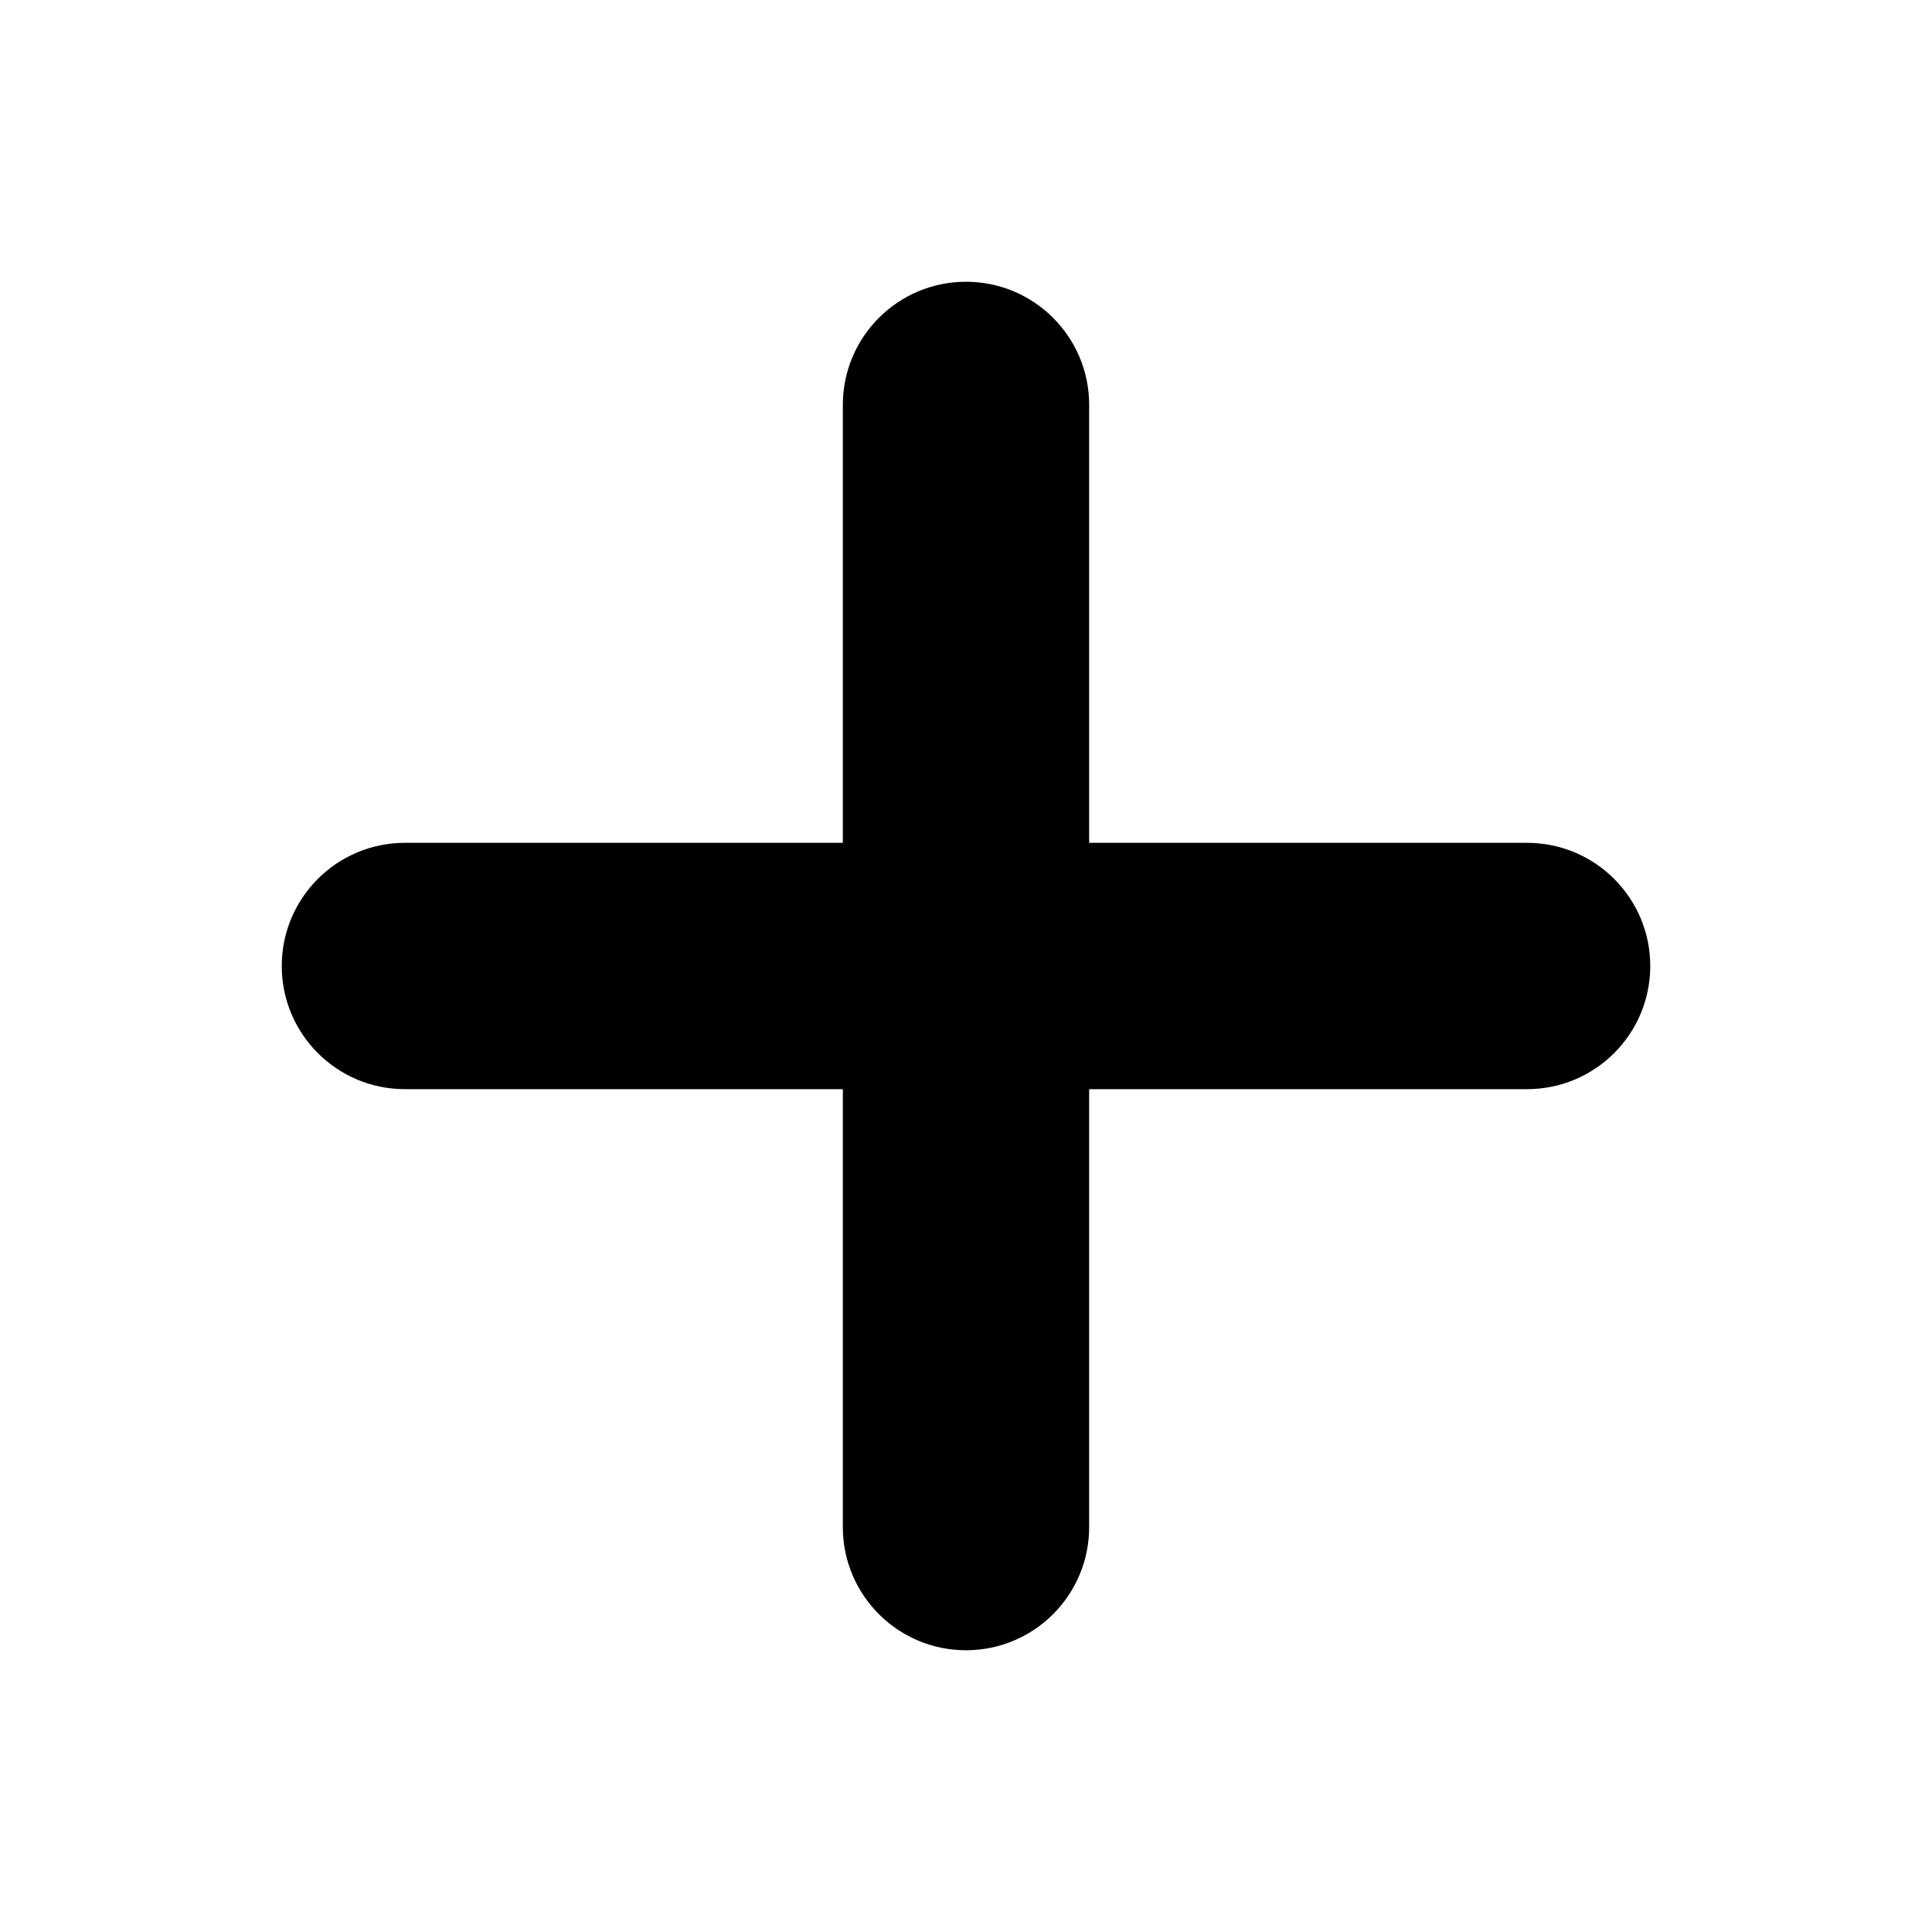
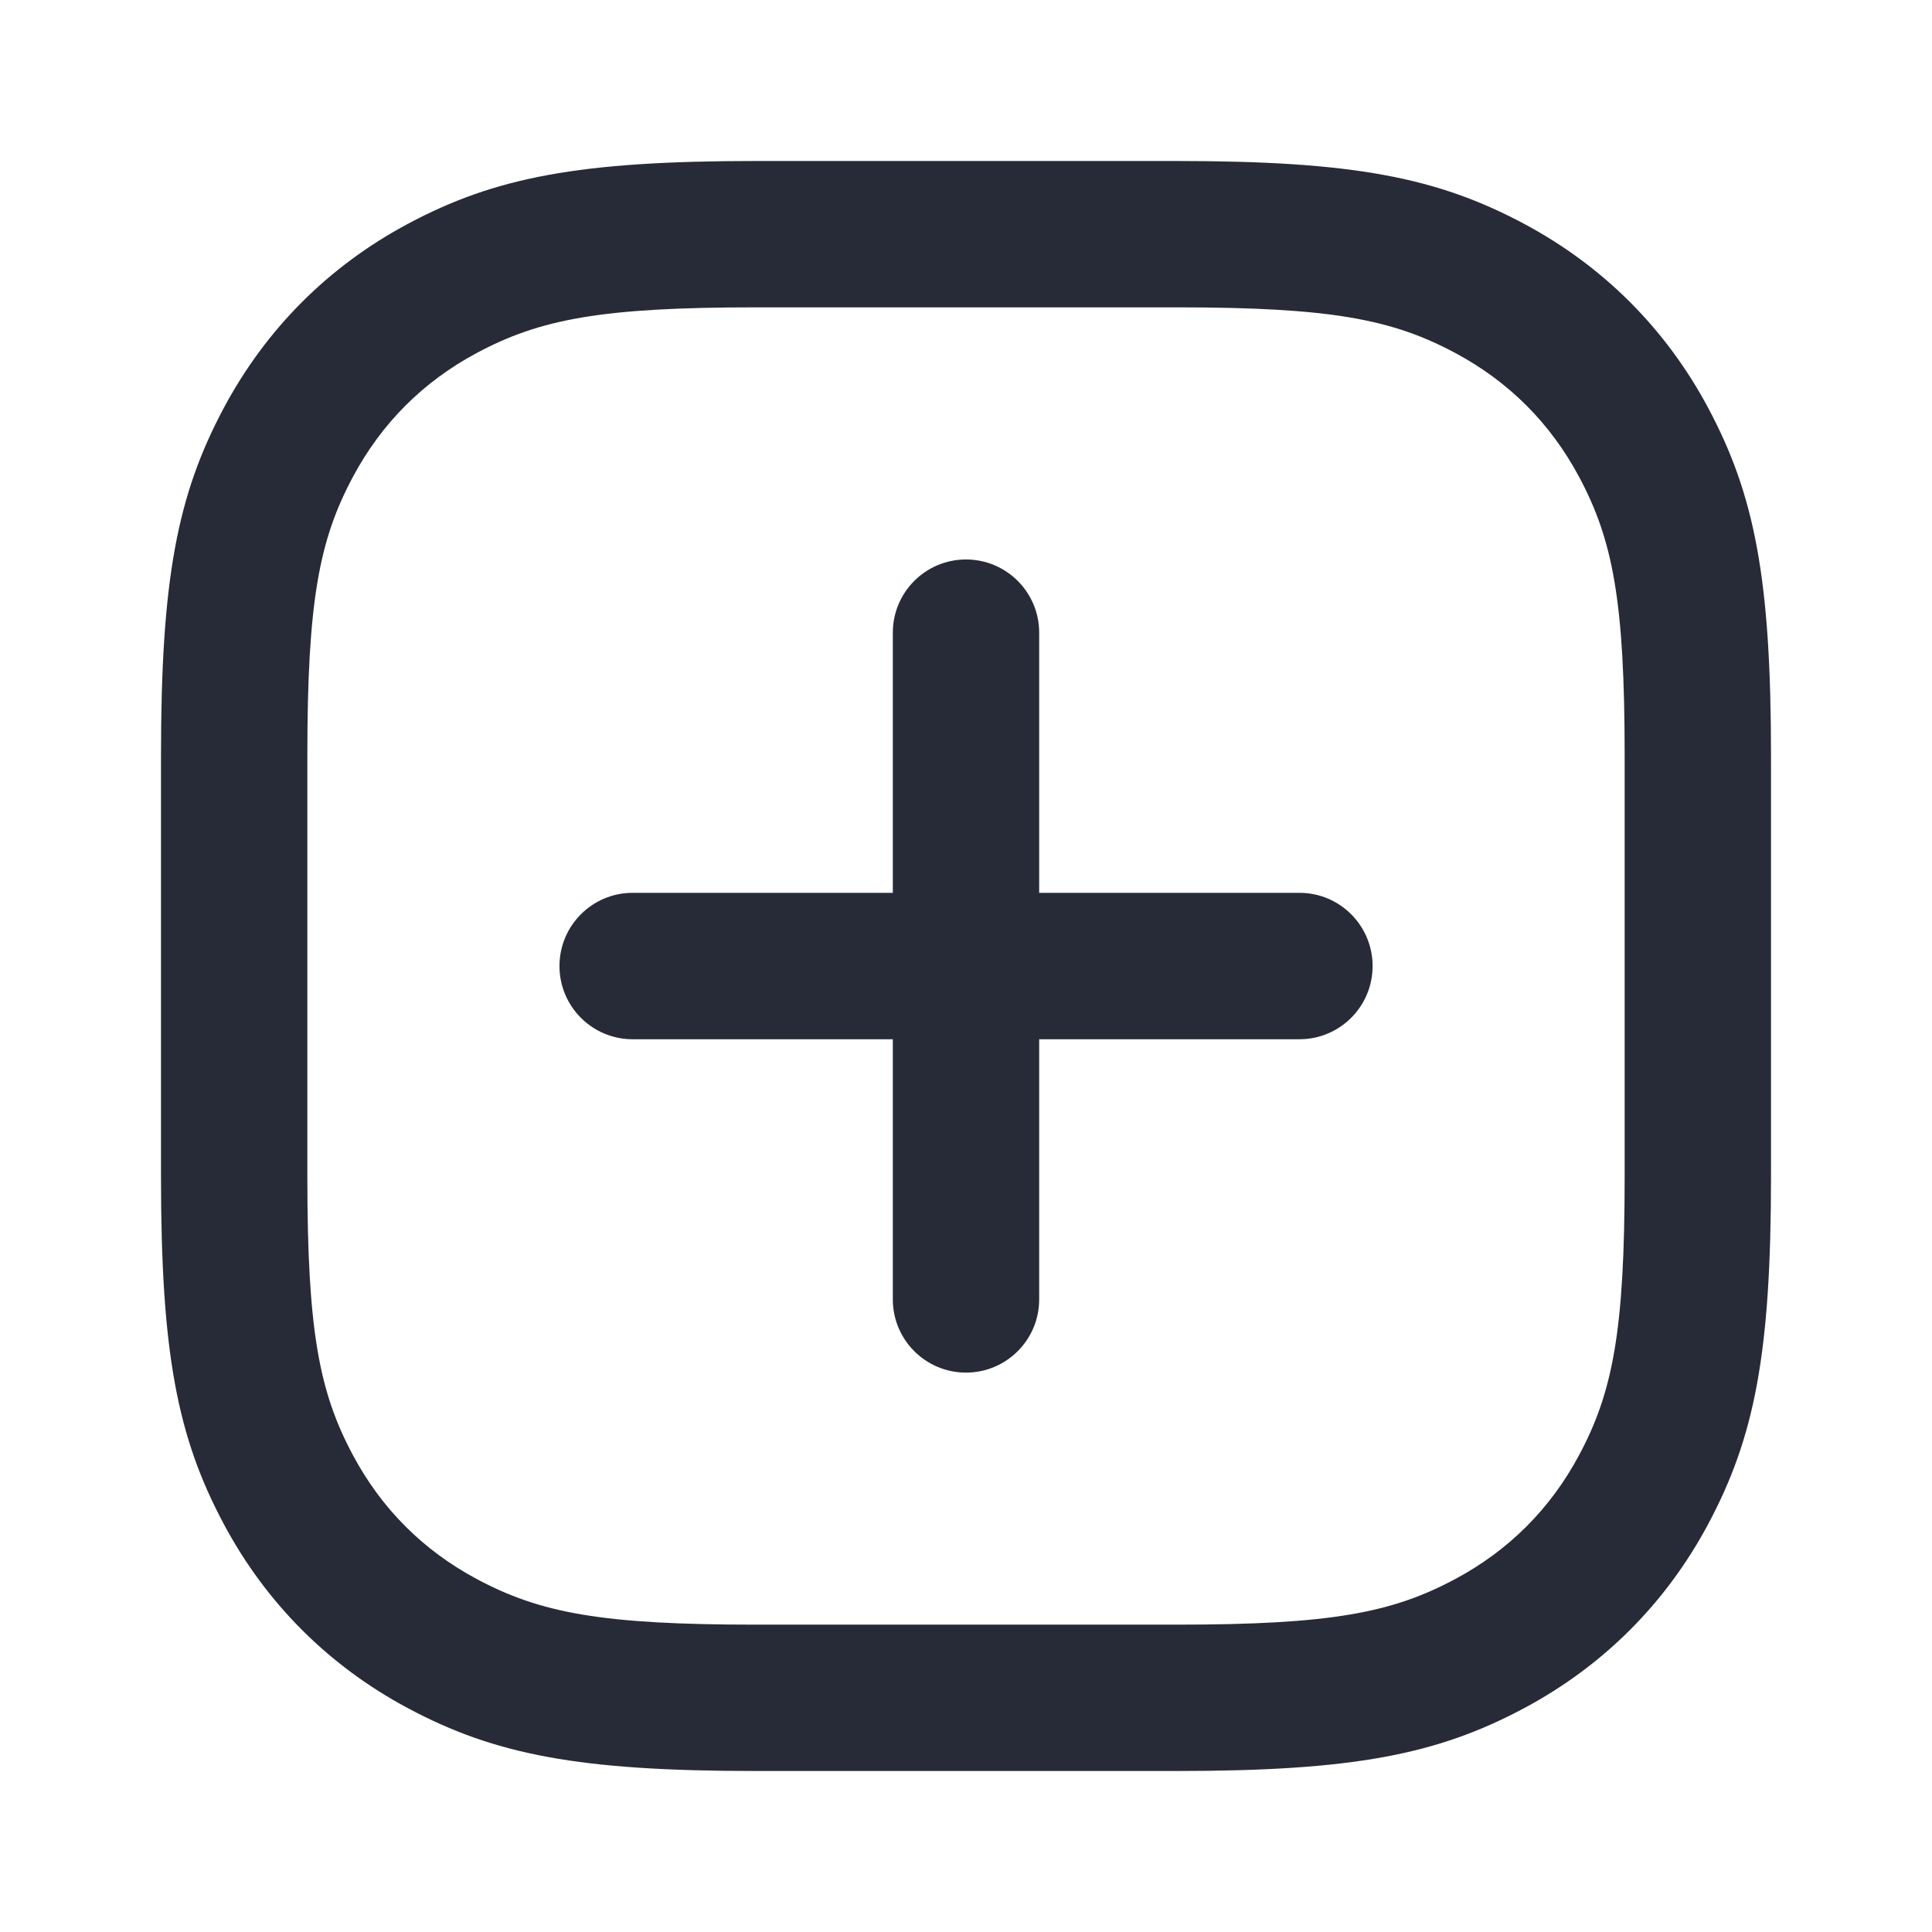
<svg xmlns="http://www.w3.org/2000/svg" width="24" height="24" viewBox="0 0 24 24" fill="none">
-   <path fill-rule="evenodd" clip-rule="evenodd" d="M12 3.5C12.845 3.5 13.53 4.185 13.53 5.03V10.47H18.97C19.815 10.47 20.5 11.155 20.5 12C20.5 12.845 19.815 13.53 18.97 13.53H13.53V18.97C13.53 19.815 12.845 20.5 12 20.5C11.155 20.5 10.47 19.815 10.47 18.97V13.53H5.03C4.185 13.53 3.5 12.845 3.5 12C3.5 11.155 4.185 10.47 5.03 10.47H10.47V5.03C10.47 4.185 11.155 3.5 12 3.5Z" fill="black" />
+   <path d="M14.617 2C16.806 2 17.851 2.202 18.936 2.782C19.917 3.307 20.693 4.083 21.218 5.064C21.798 6.149 22 7.194 22 9.384V14.617C22 16.806 21.798 17.851 21.218 18.936C20.693 19.917 19.917 20.693 18.936 21.218C17.851 21.798 16.806 22 14.617 22H9.384C7.194 22 6.149 21.798 5.064 21.218C4.083 20.693 3.307 19.917 2.782 18.936C2.202 17.851 2 16.806 2 14.617V9.384C2 7.194 2.202 6.149 2.782 5.064C3.307 4.083 4.083 3.307 5.064 2.782C6.149 2.202 7.194 2 9.384 2H14.617ZM14.617 3.818H9.384C7.468 3.818 6.707 3.965 5.922 4.385C5.257 4.741 4.741 5.257 4.385 5.922C3.965 6.707 3.818 7.468 3.818 9.384V14.617C3.818 16.532 3.965 17.293 4.385 18.078C4.741 18.743 5.257 19.259 5.922 19.615C6.707 20.035 7.468 20.182 9.384 20.182H14.617C16.532 20.182 17.293 20.035 18.078 19.615C18.743 19.259 19.259 18.743 19.615 18.078C20.035 17.293 20.182 16.532 20.182 14.617V9.384C20.182 7.468 20.035 6.707 19.615 5.922C19.259 5.257 18.743 4.741 18.078 4.385C17.293 3.965 16.532 3.818 14.617 3.818Z" fill="#272B37" />
+   <path fill-rule="evenodd" clip-rule="evenodd" d="M17.051 12.001C17.051 12.503 16.644 12.91 16.142 12.91H12.909V16.142C12.909 16.644 12.502 17.051 12 17.051C11.498 17.051 11.091 16.644 11.091 16.142V12.91H7.859C7.357 12.91 6.95 12.503 6.95 12.001C6.95 11.498 7.357 11.091 7.859 11.091L11.091 11.091V7.859C11.091 7.357 11.498 6.95 12 6.95C12.502 6.95 12.909 7.357 12.909 7.859V11.091H16.142C16.644 11.091 17.051 11.498 17.051 12.001Z" fill="#272B37" />
</svg>
